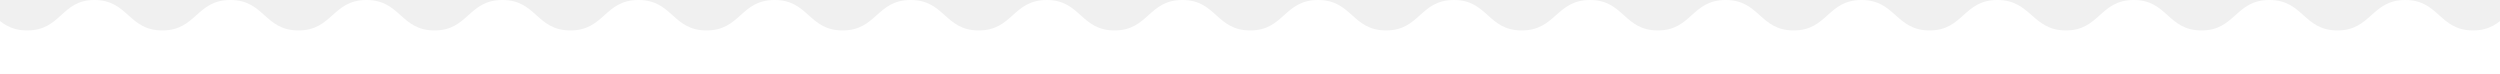
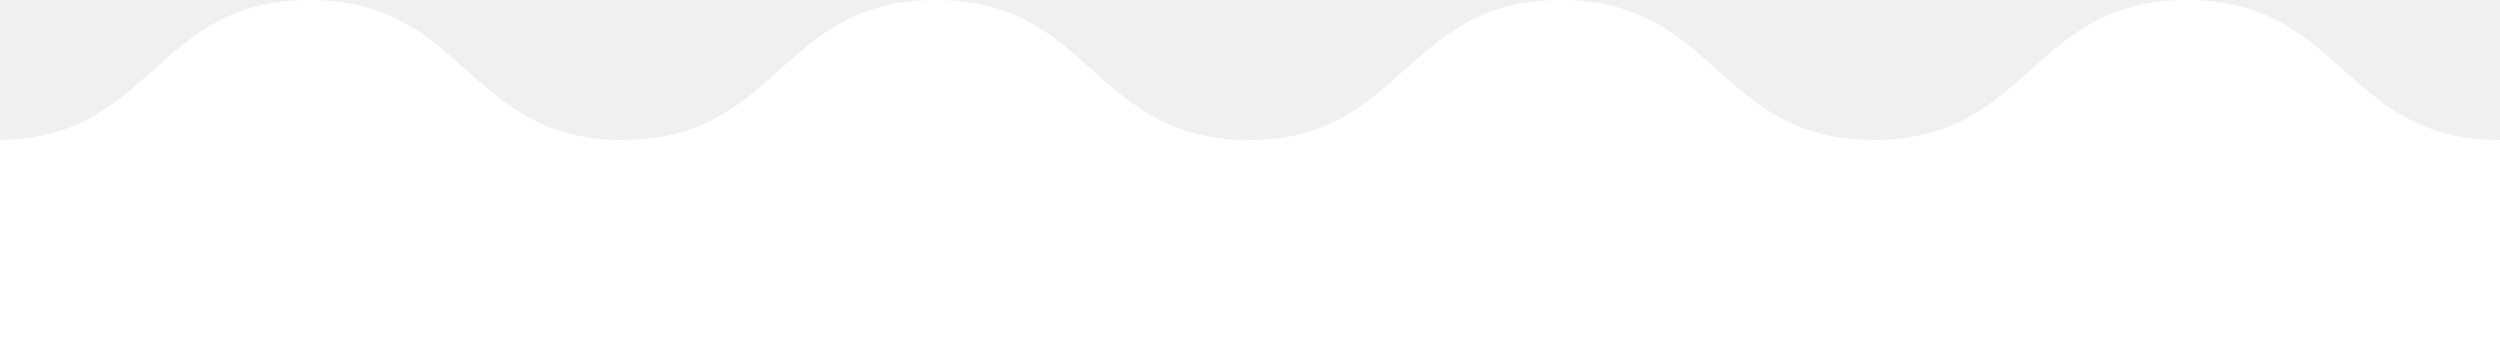
- <svg xmlns="http://www.w3.org/2000/svg" width="1150" height="34" viewBox="0 0 1150 34" fill="none">
-   <path d="M1168.8 0C1153.15 0 1153.15 14 1137.61 14C1122.07 14 1121.96 0 1106.41 0C1090.87 0 1090.76 14 1075.22 14C1059.57 14 1059.57 0 1043.91 0C1028.26 0 1028.26 14 1012.72 14C997.065 14 997.065 0 981.522 0C965.87 0 965.87 14 950.326 14C934.783 14 934.348 0 918.804 0C903.152 0 903.152 14 887.609 14C872.065 14 871.848 0 856.304 0C840.652 0 840.652 14 825.109 14C809.456 14 809.456 0 793.804 0C778.152 0 778.152 14 762.609 14C746.956 14 746.957 0 731.413 0C715.87 0 715.652 14 700 14C684.348 14 684.348 0 668.804 0C653.152 0 653.152 14 637.609 14C621.956 14 621.956 0 606.304 0C590.652 0 590.652 14 575.109 14C559.456 14 559.457 0 543.913 0C528.261 0 528.261 14 512.717 14C497.065 14 497.065 0 481.522 0C465.87 0 465.87 14 450.217 14C434.565 14 434.565 0 418.913 0C403.261 0 403.261 14 387.609 14C371.957 14 371.957 0 356.304 0C340.652 0 340.652 14 325 14C309.348 14 309.348 0 293.696 0C278.043 0 278.043 14 262.391 14C246.739 14 246.739 0 231.087 0C215.435 0 215.435 14 199.891 14C184.239 14 184.239 0 168.587 0C152.935 0 152.935 14 137.283 14C121.63 14 121.63 0 105.978 0C90.326 0 90.326 14 74.674 14C59.022 14 59.022 0 43.37 0C28.152 0 28.152 14 12.5 14C-3.152 14 -3.152 0 -18.696 0C-34.239 0 -34.348 14 -50 14V34H1200V14C1184.35 14 1184.35 0 1168.8 0Z" fill="white" />
+ <svg xmlns="http://www.w3.org/2000/svg" width="250" height="34" viewBox="0 0 250 34" fill="none">
+   <path fill-rule="evenodd" clip-rule="evenodd" d="M234.348 7C238.261 10.5 242.174 14 250 14V34H0V13.998C7.609 13.902 11.468 10.451 15.326 7C19.239 3.5 23.152 0 30.978 0C38.804 0 42.717 3.5 46.63 7C50.544 10.5 54.456 14 62.283 14C70.109 14 74.022 10.5 77.935 7C81.848 3.5 85.761 0 93.587 0C101.413 0 105.326 3.5 109.239 7C113.152 10.5 117.065 14 124.891 14C132.649 14 136.535 10.512 140.428 7.018C144.334 3.512 148.247 0 156.087 0C163.913 0 167.826 3.5 171.739 7C175.652 10.5 179.565 14 187.391 14C195.217 14 199.13 10.5 203.043 7C206.957 3.5 210.87 0 218.696 0C226.521 0 230.435 3.5 234.348 7Z" fill="white" />
</svg>
